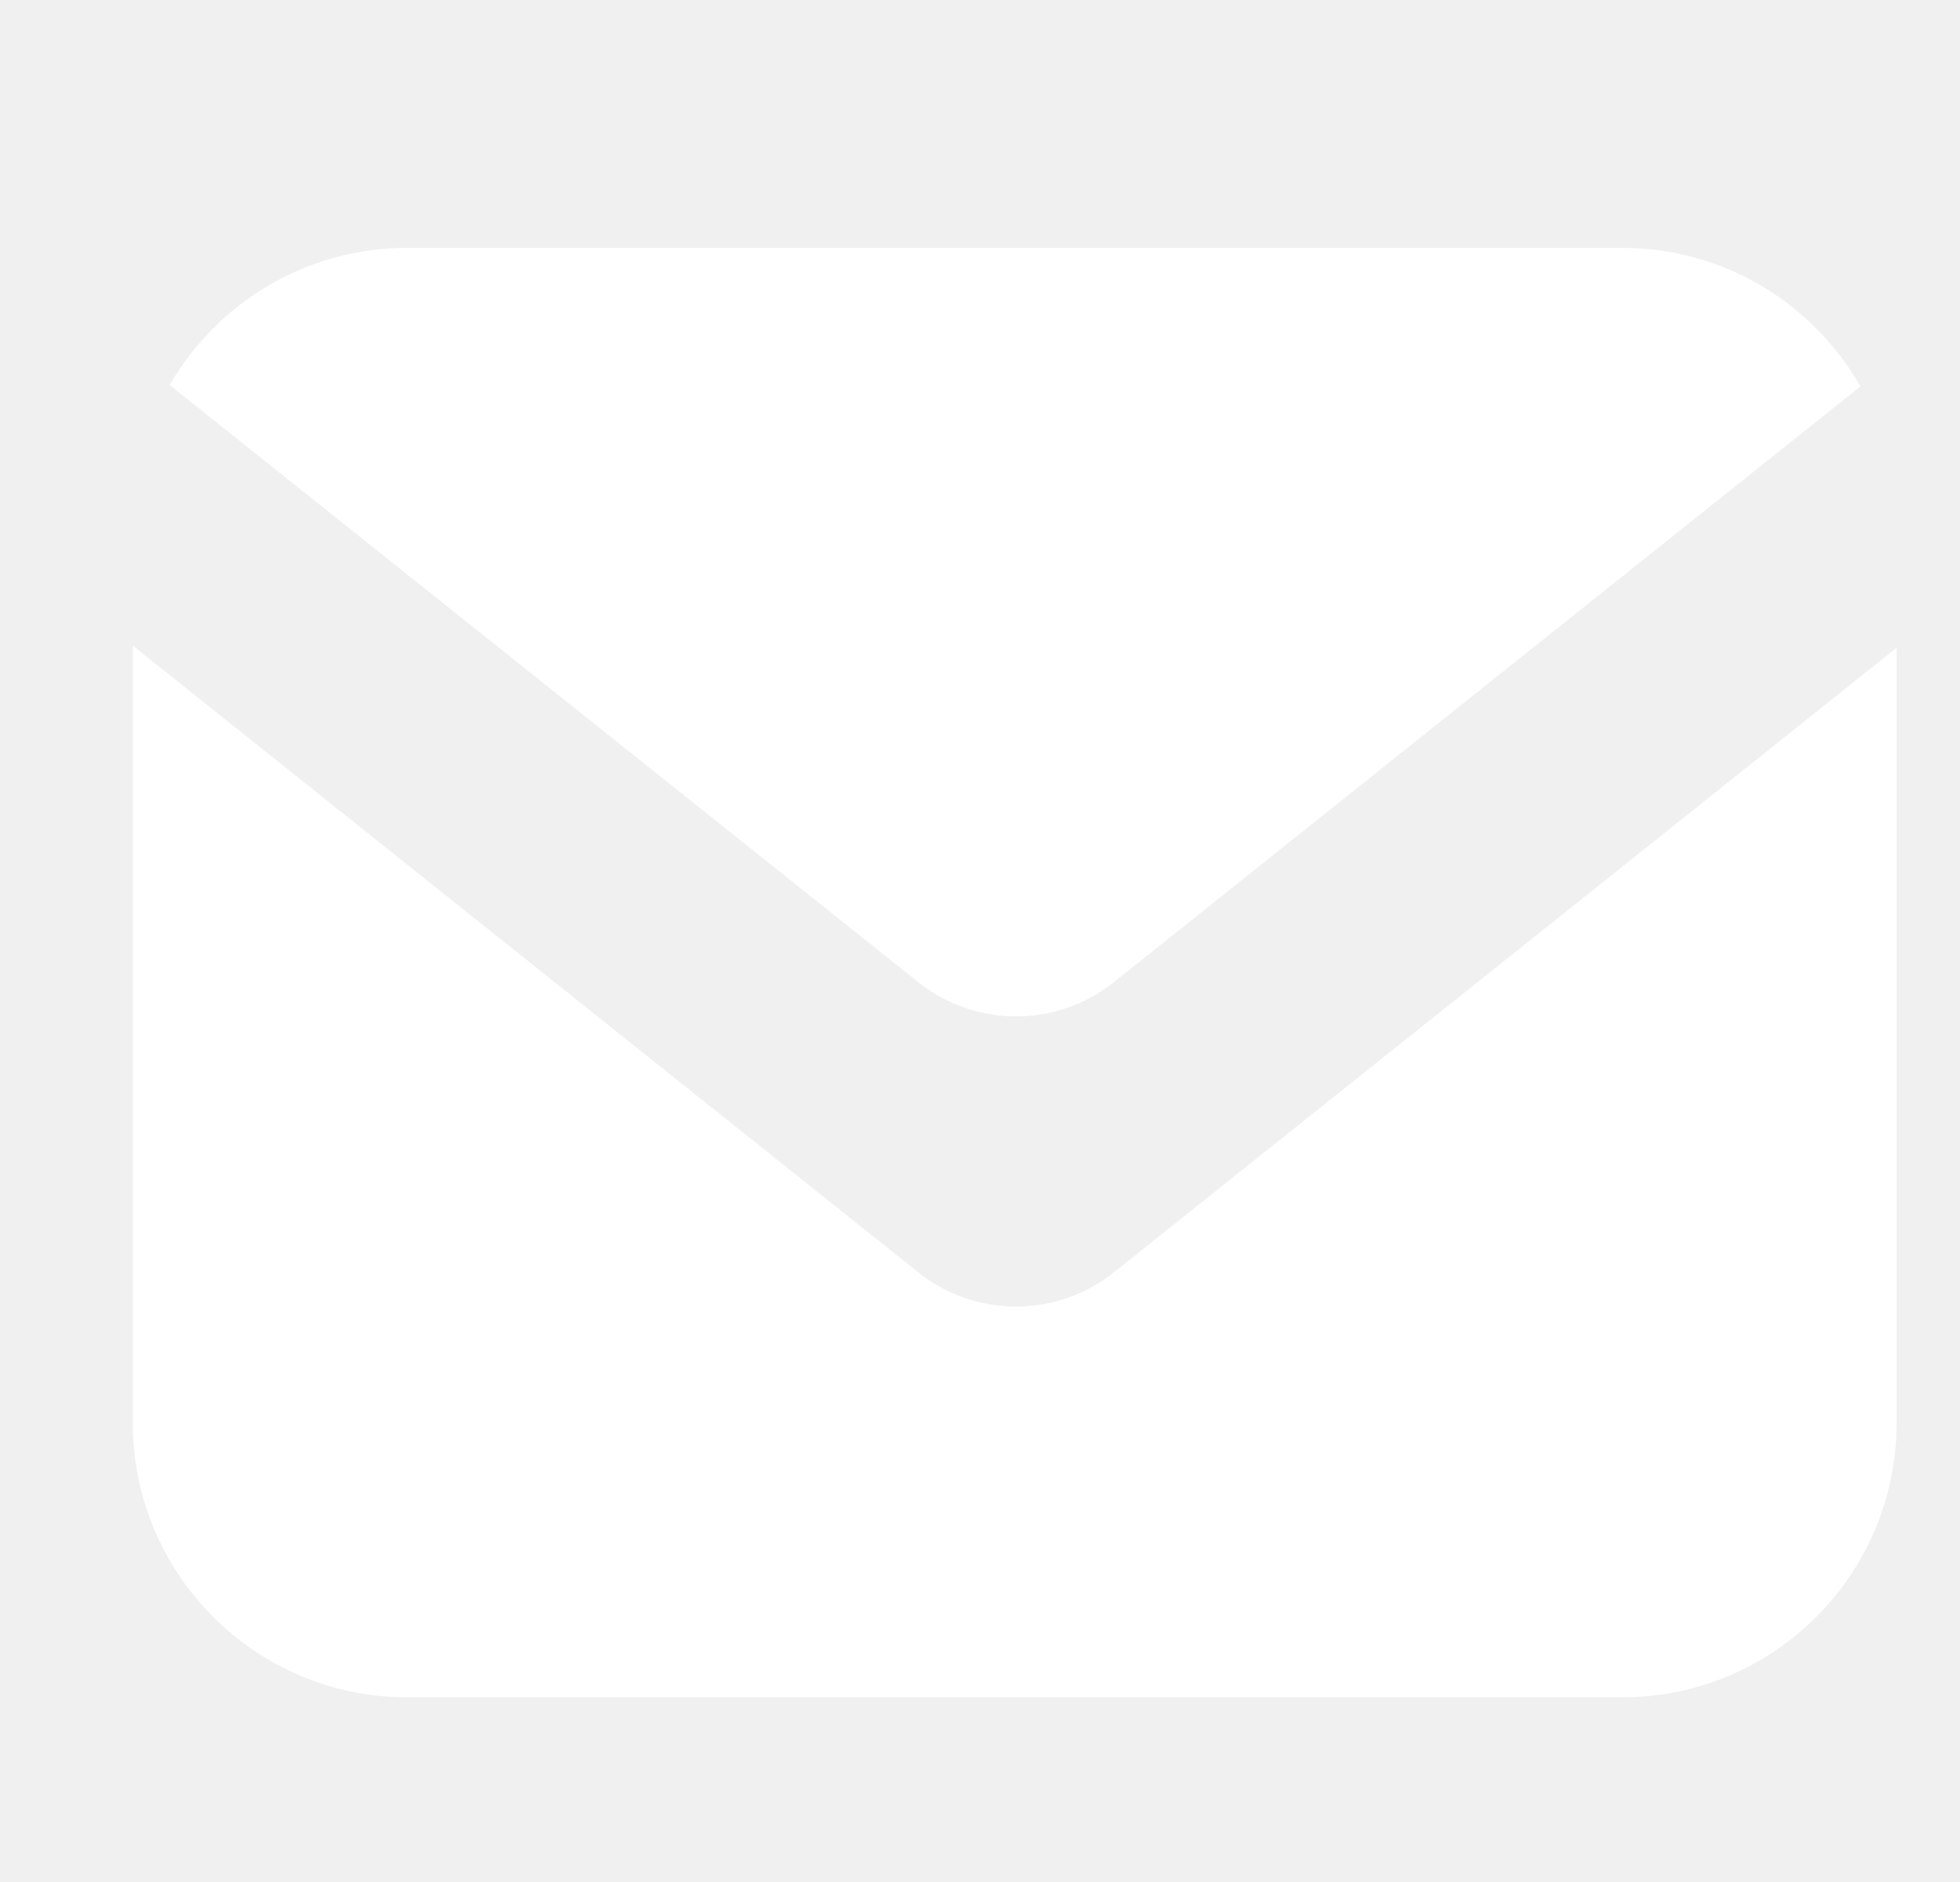
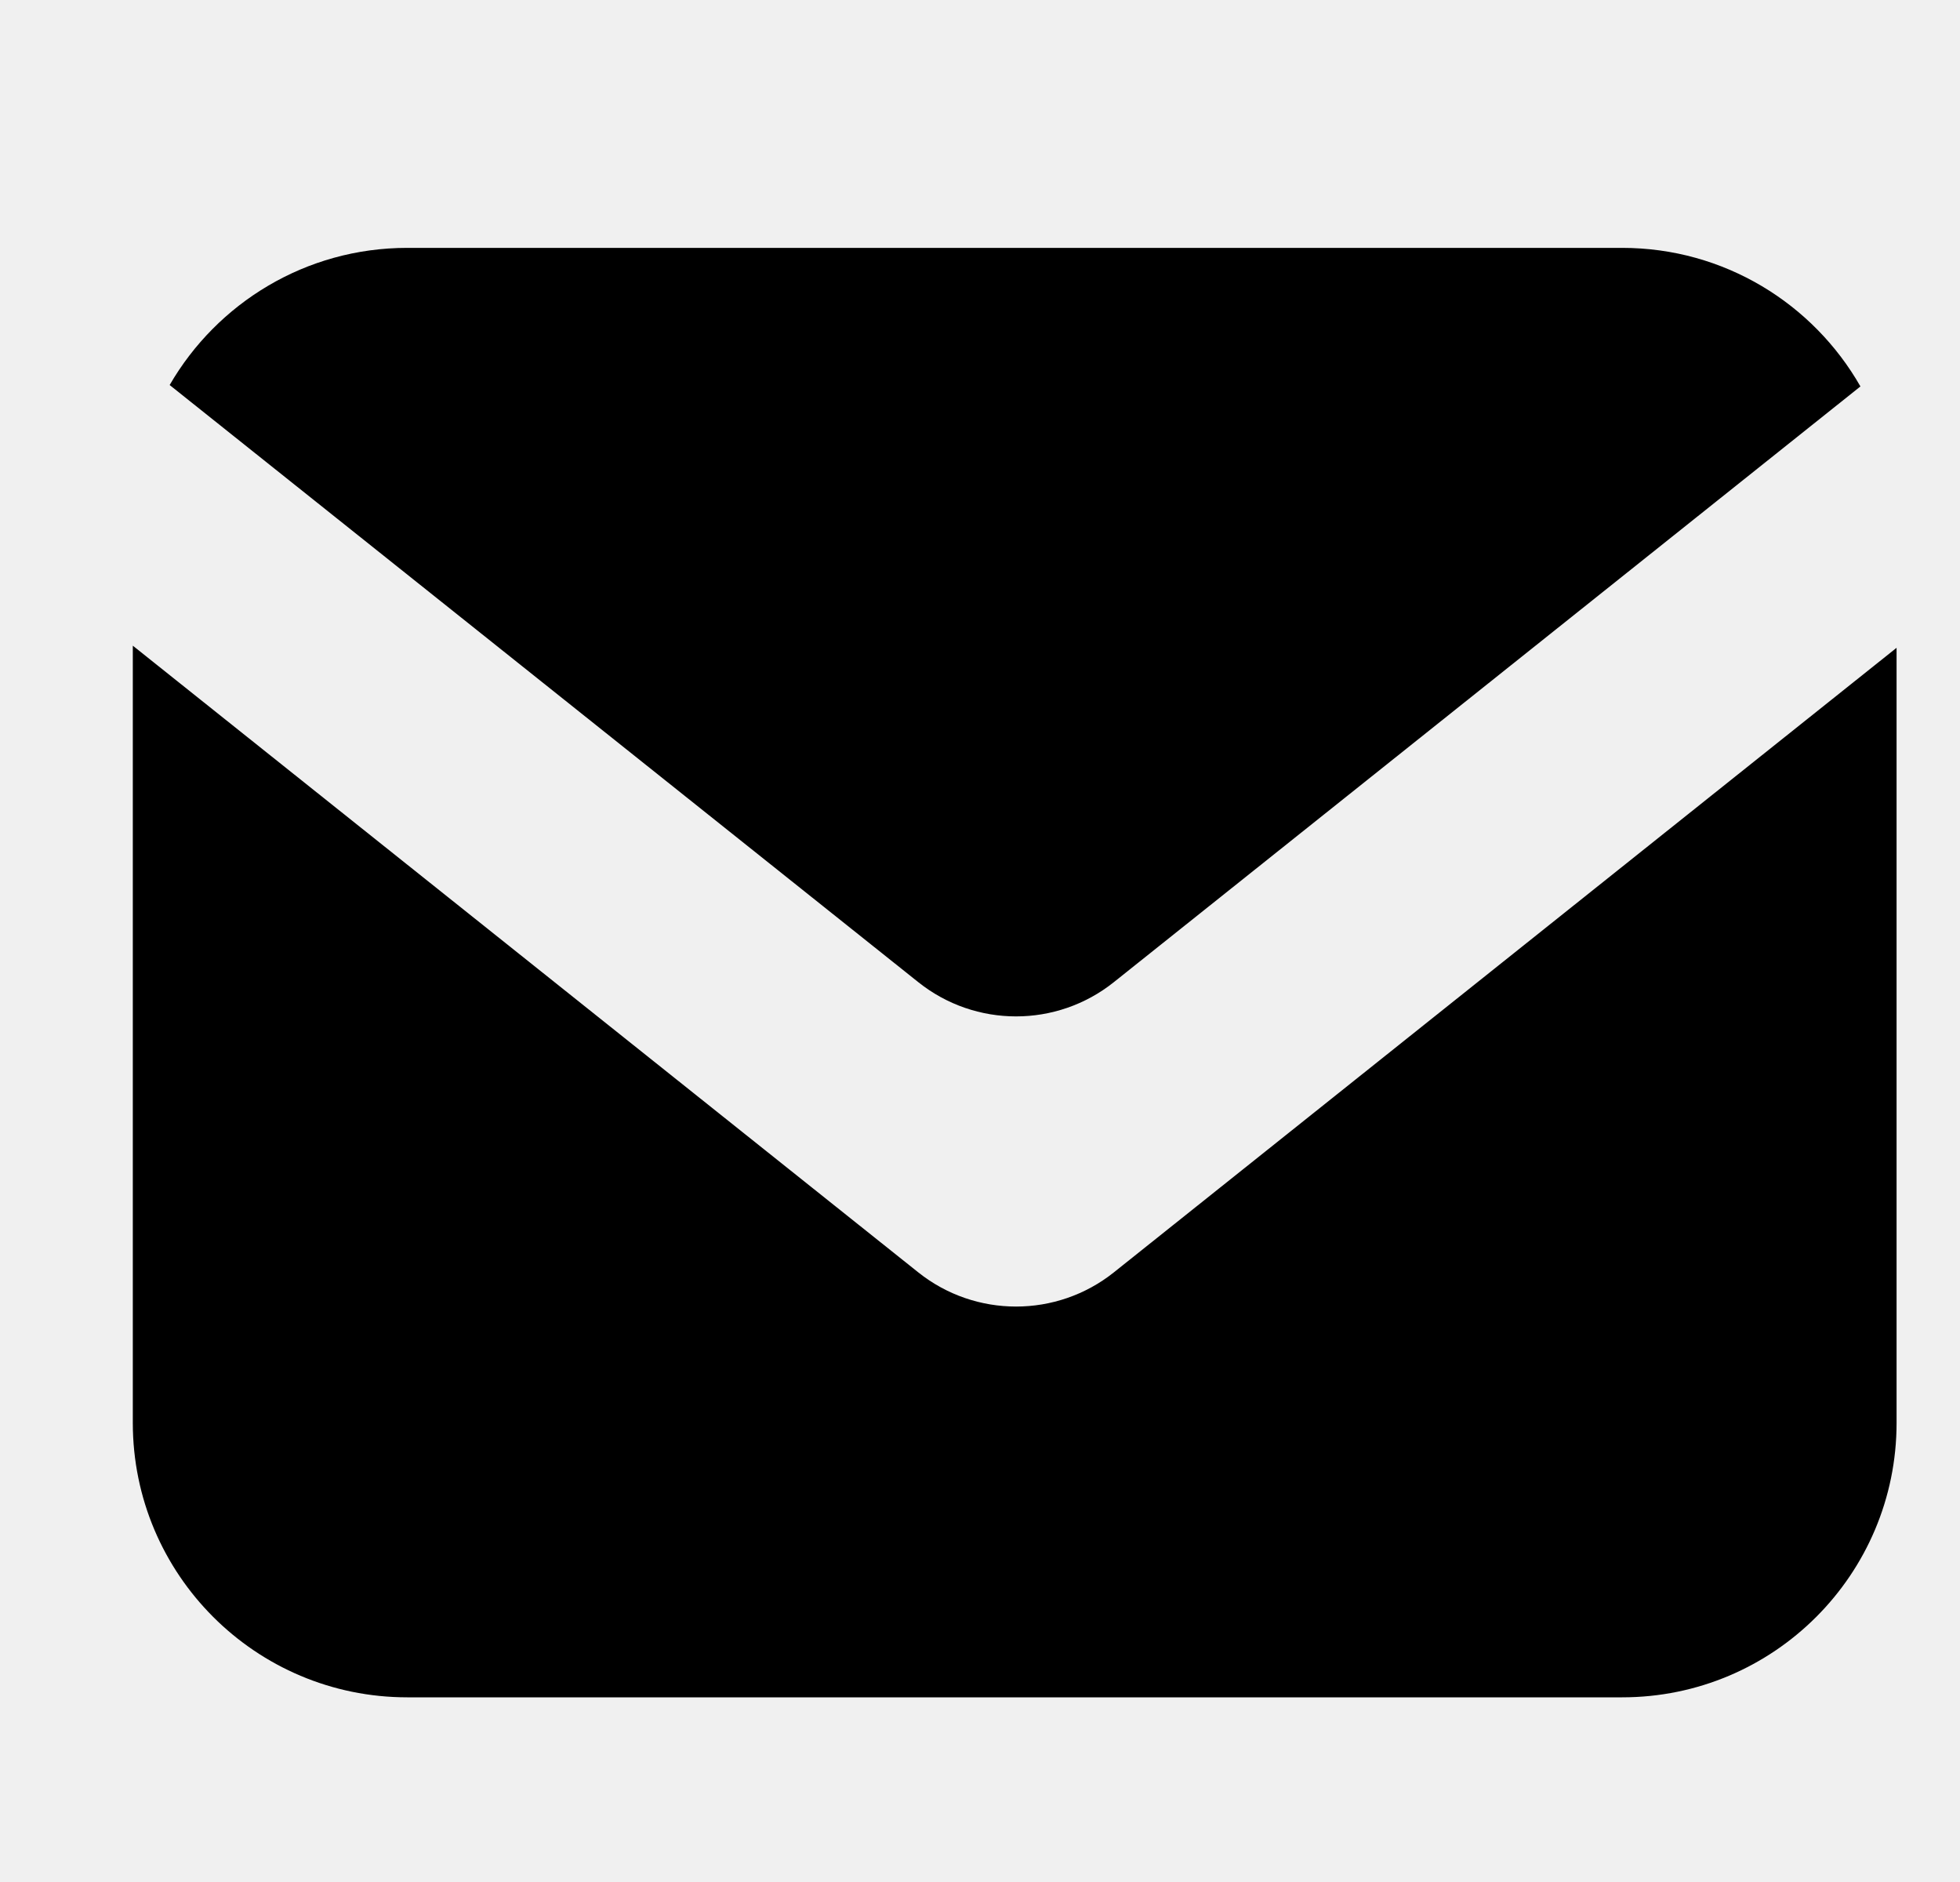
<svg xmlns="http://www.w3.org/2000/svg" width="25" height="24" viewBox="0 0 25 24" fill="none">
  <g clip-path="url(#clip0_2114_1090)">
-     <path d="M11.713 16.226C12.442 16.807 13.478 16.807 14.207 16.226L24.191 8.261V18.145C24.191 20.078 22.624 21.645 20.691 21.645H5.195C3.262 21.645 1.694 20.078 1.694 18.145V8.234L11.713 16.226ZM20.691 3.161C21.993 3.161 23.128 3.873 23.73 4.928L14.207 12.525C13.478 13.107 12.442 13.107 11.713 12.525L2.164 4.91C2.769 3.865 3.9 3.161 5.194 3.161H20.691Z" fill="white" />
+     <path d="M11.713 16.226C12.442 16.807 13.478 16.807 14.207 16.226L24.191 8.261V18.145C24.191 20.078 22.624 21.645 20.691 21.645H5.195C3.262 21.645 1.694 20.078 1.694 18.145V8.234L11.713 16.226ZM20.691 3.161C21.993 3.161 23.128 3.873 23.73 4.928L14.207 12.525C13.478 13.107 12.442 13.107 11.713 12.525L2.164 4.91C2.769 3.865 3.9 3.161 5.194 3.161H20.691Z" fill="currentColor" />
  </g>
  <defs>
    <clipPath id="clip0_2114_1090">
-       <rect width="24" height="24" fill="white" transform="translate(0.943359)" />
+       <rect width="24" height="24" fill="currentColor" transform="translate(0.943359)" />
    </clipPath>
  </defs>
</svg>
